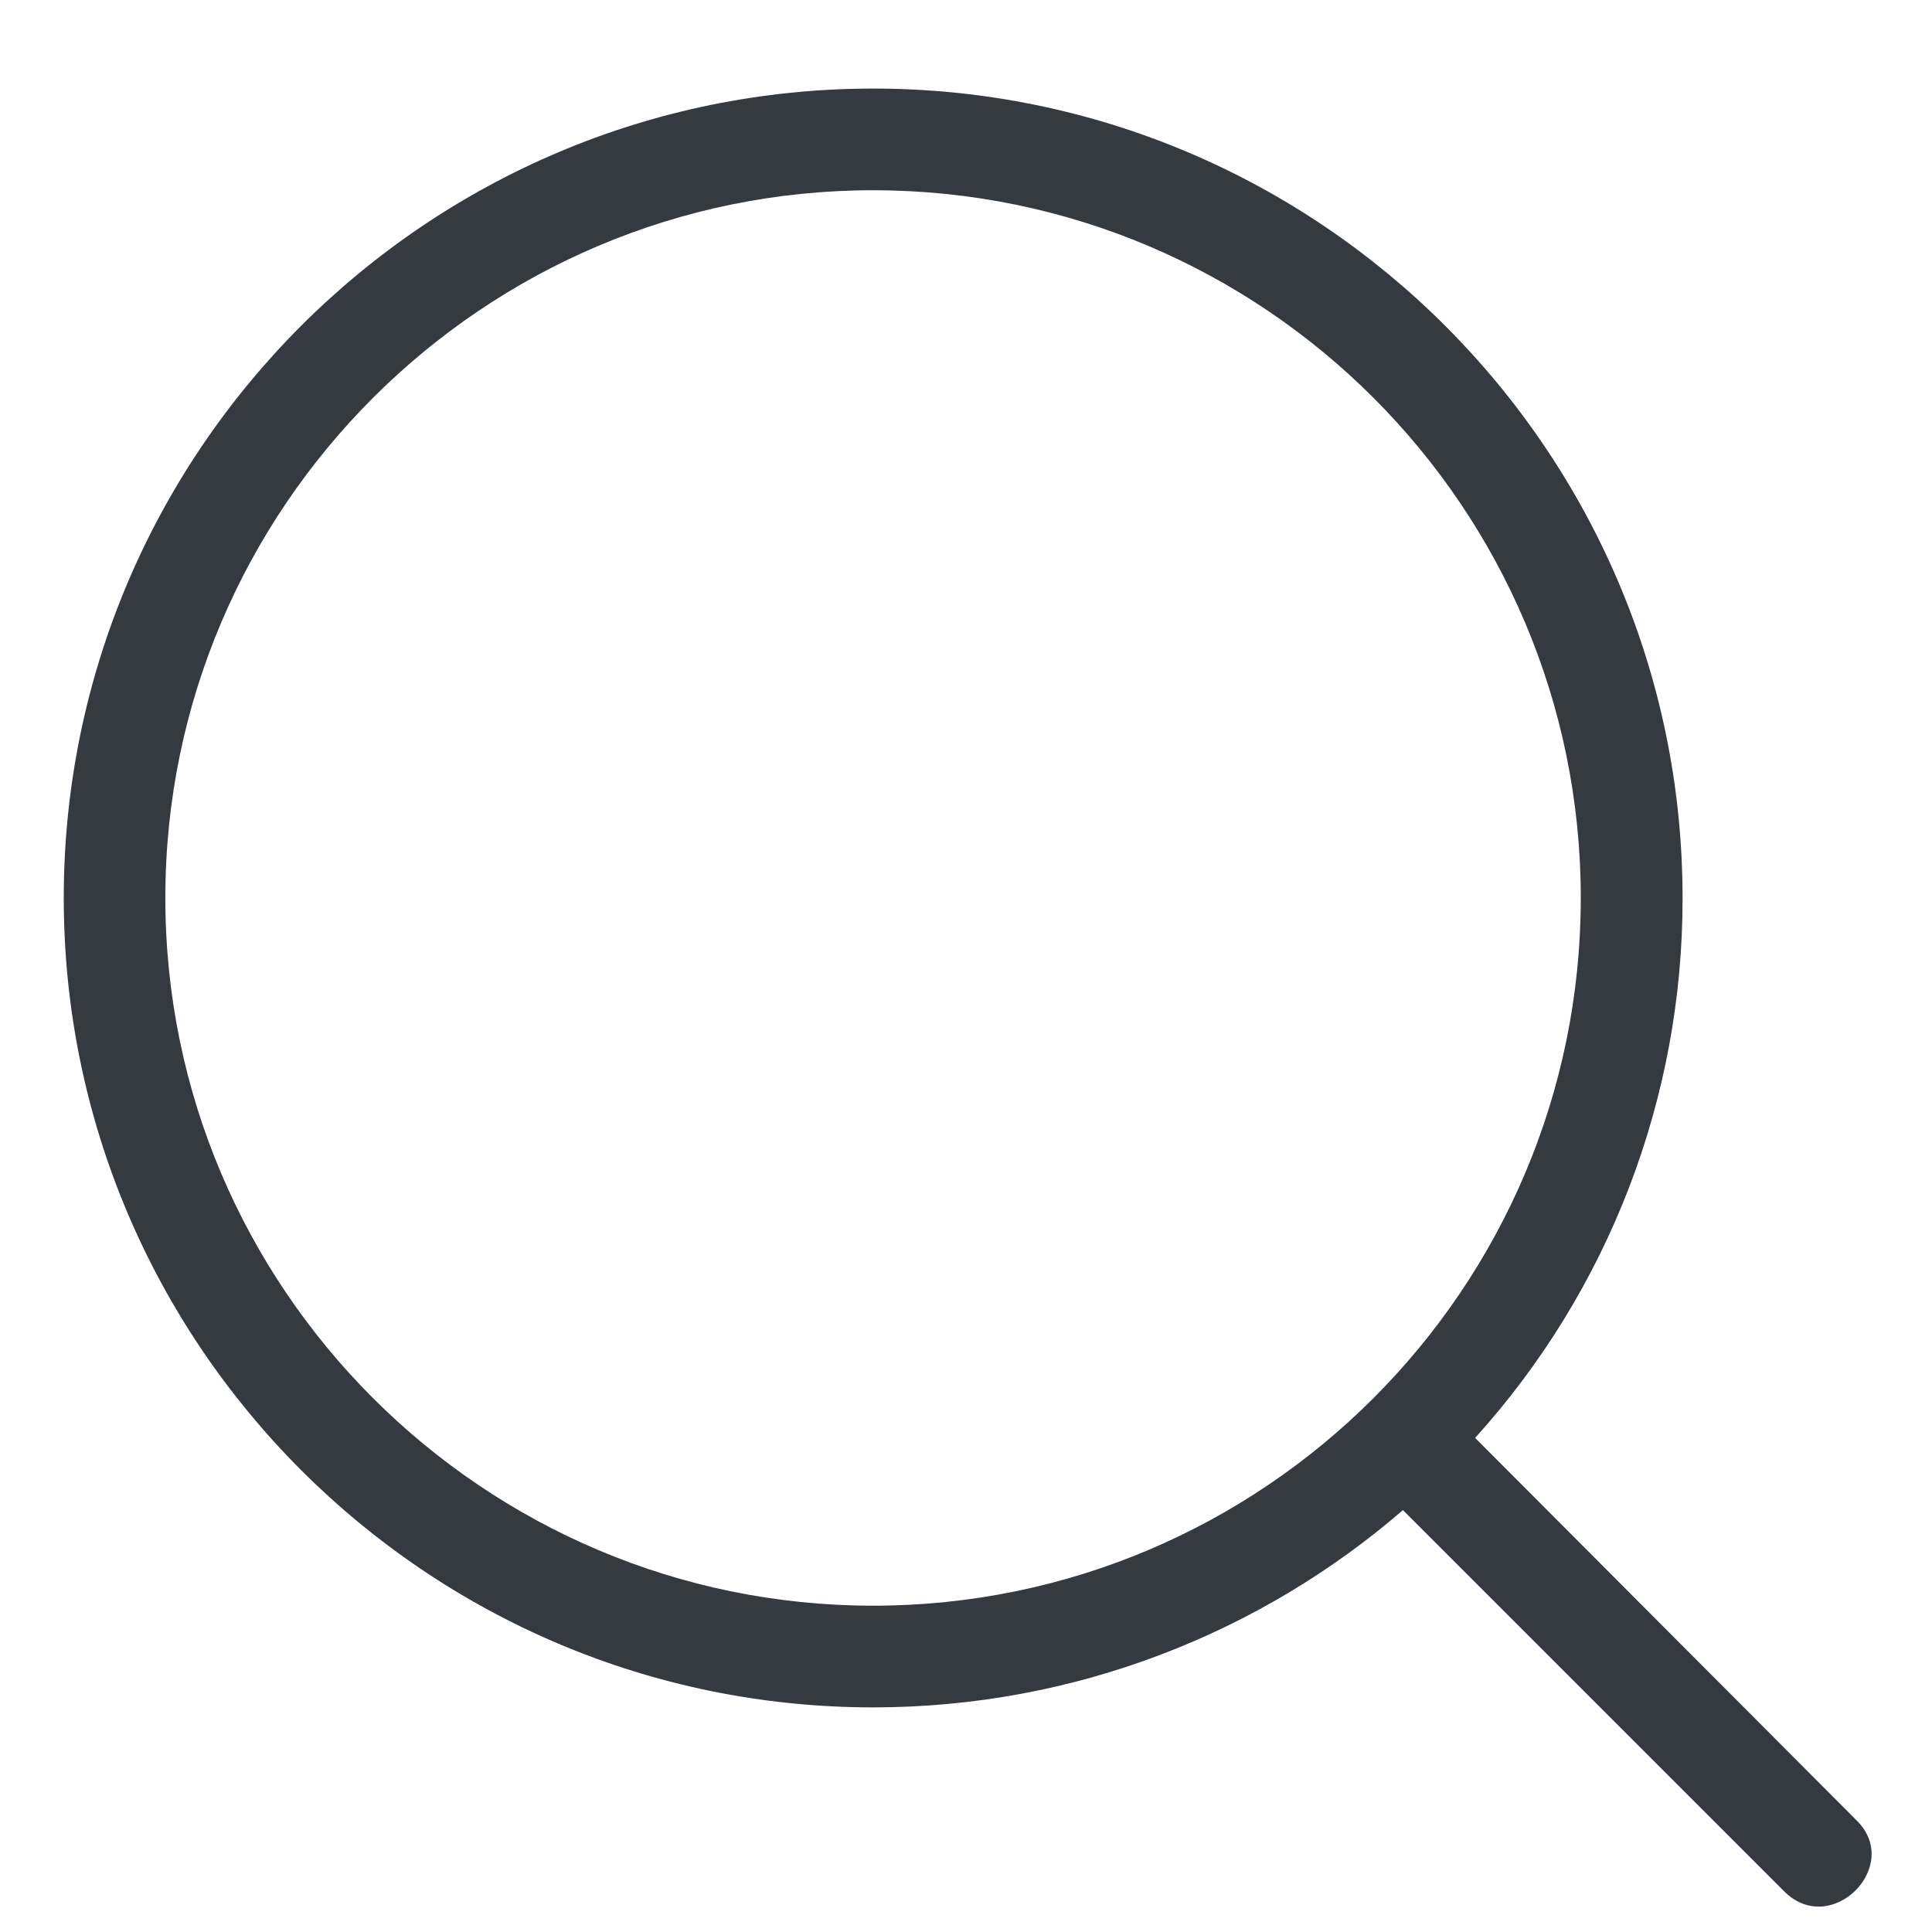
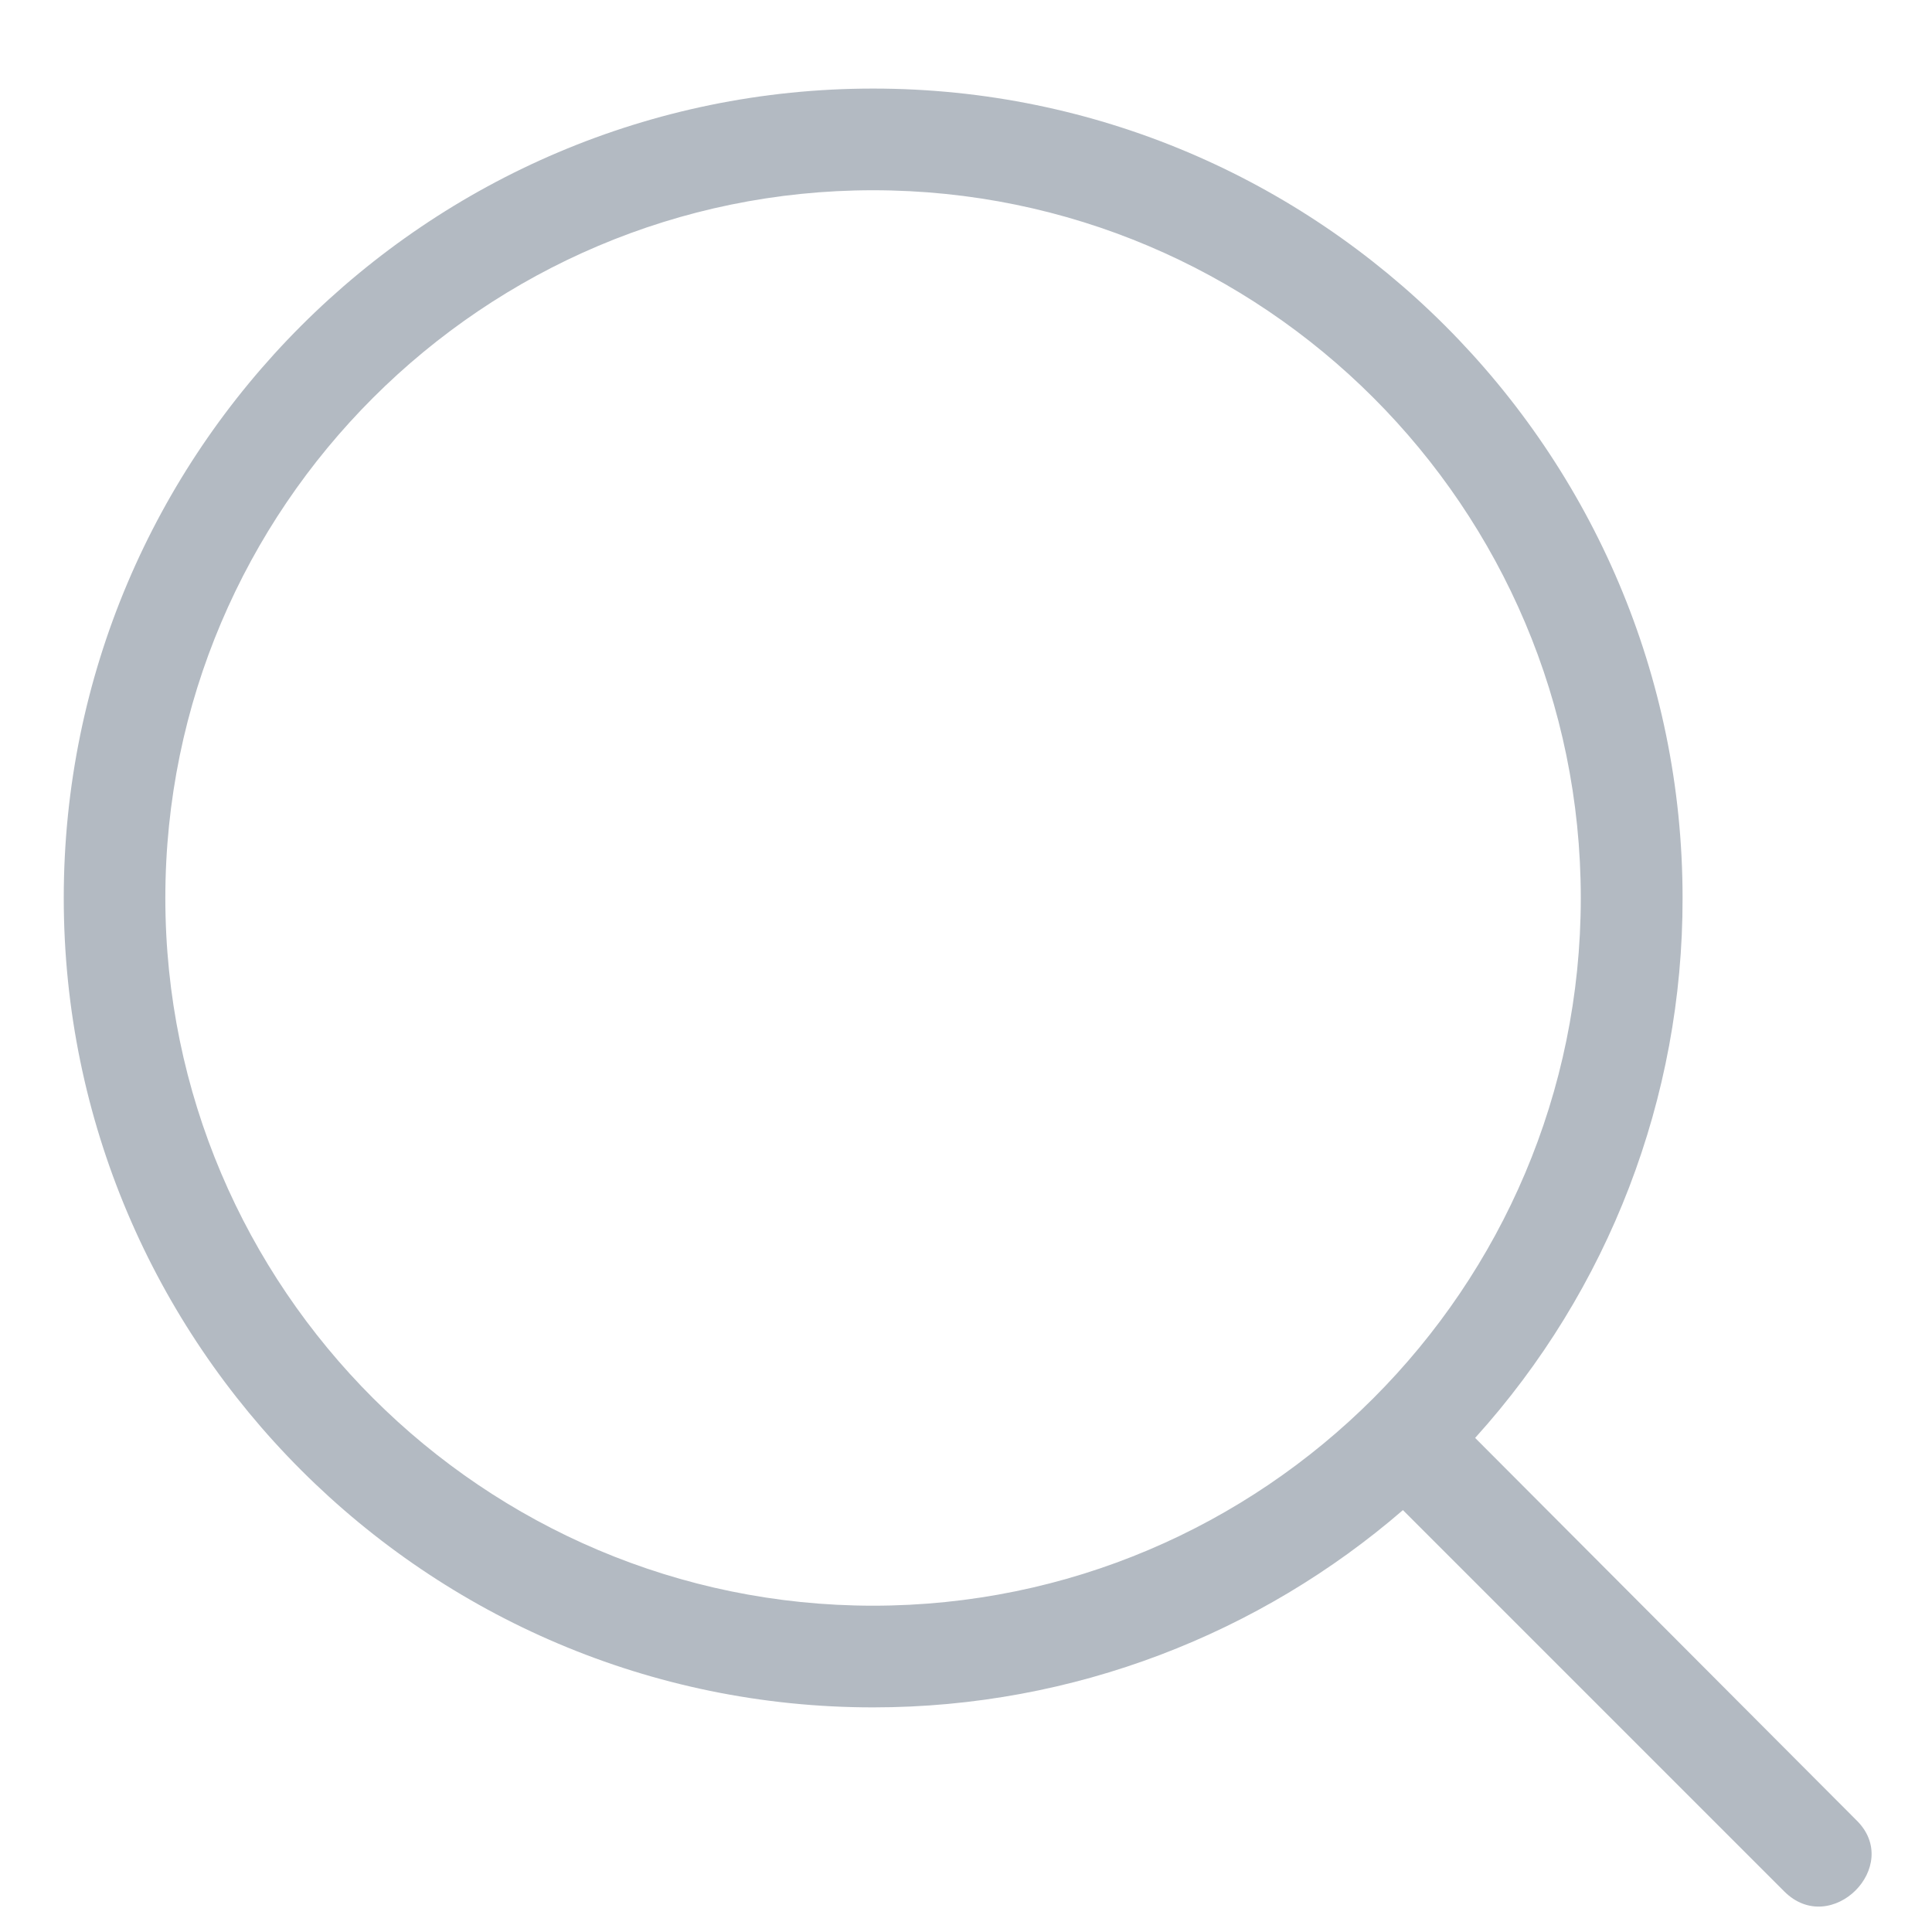
<svg xmlns="http://www.w3.org/2000/svg" width="19" height="19" viewBox="0 0 19 19" fill="none">
-   <path d="M17.547 18.601C18.007 19.061 18.717 18.351 18.257 17.901L14.507 14.141C15.823 12.686 16.55 10.793 16.547 8.831C16.547 4.441 12.977 0.871 8.587 0.871C4.197 0.871 0.627 4.441 0.627 8.831C0.627 13.221 4.197 16.791 8.587 16.791C10.567 16.791 12.397 16.061 13.797 14.851L17.547 18.601ZM1.626 8.831C1.626 4.991 4.756 1.871 8.586 1.871C12.426 1.871 15.546 4.991 15.546 8.831C15.546 12.671 12.426 15.791 8.586 15.791C4.756 15.791 1.626 12.671 1.626 8.831Z" fill="#343A40" />
+   <path d="M17.547 18.601C18.007 19.061 18.717 18.351 18.257 17.901L14.507 14.141C15.823 12.686 16.55 10.793 16.547 8.831C16.547 4.441 12.977 0.871 8.587 0.871C4.197 0.871 0.627 4.441 0.627 8.831C0.627 13.221 4.197 16.791 8.587 16.791C10.567 16.791 12.397 16.061 13.797 14.851L17.547 18.601ZM1.626 8.831C1.626 4.991 4.756 1.871 8.586 1.871C12.426 1.871 15.546 4.991 15.546 8.831C15.546 12.671 12.426 15.791 8.586 15.791C4.756 15.791 1.626 12.671 1.626 8.831Z" fill="#B3BAC2" />
</svg>
